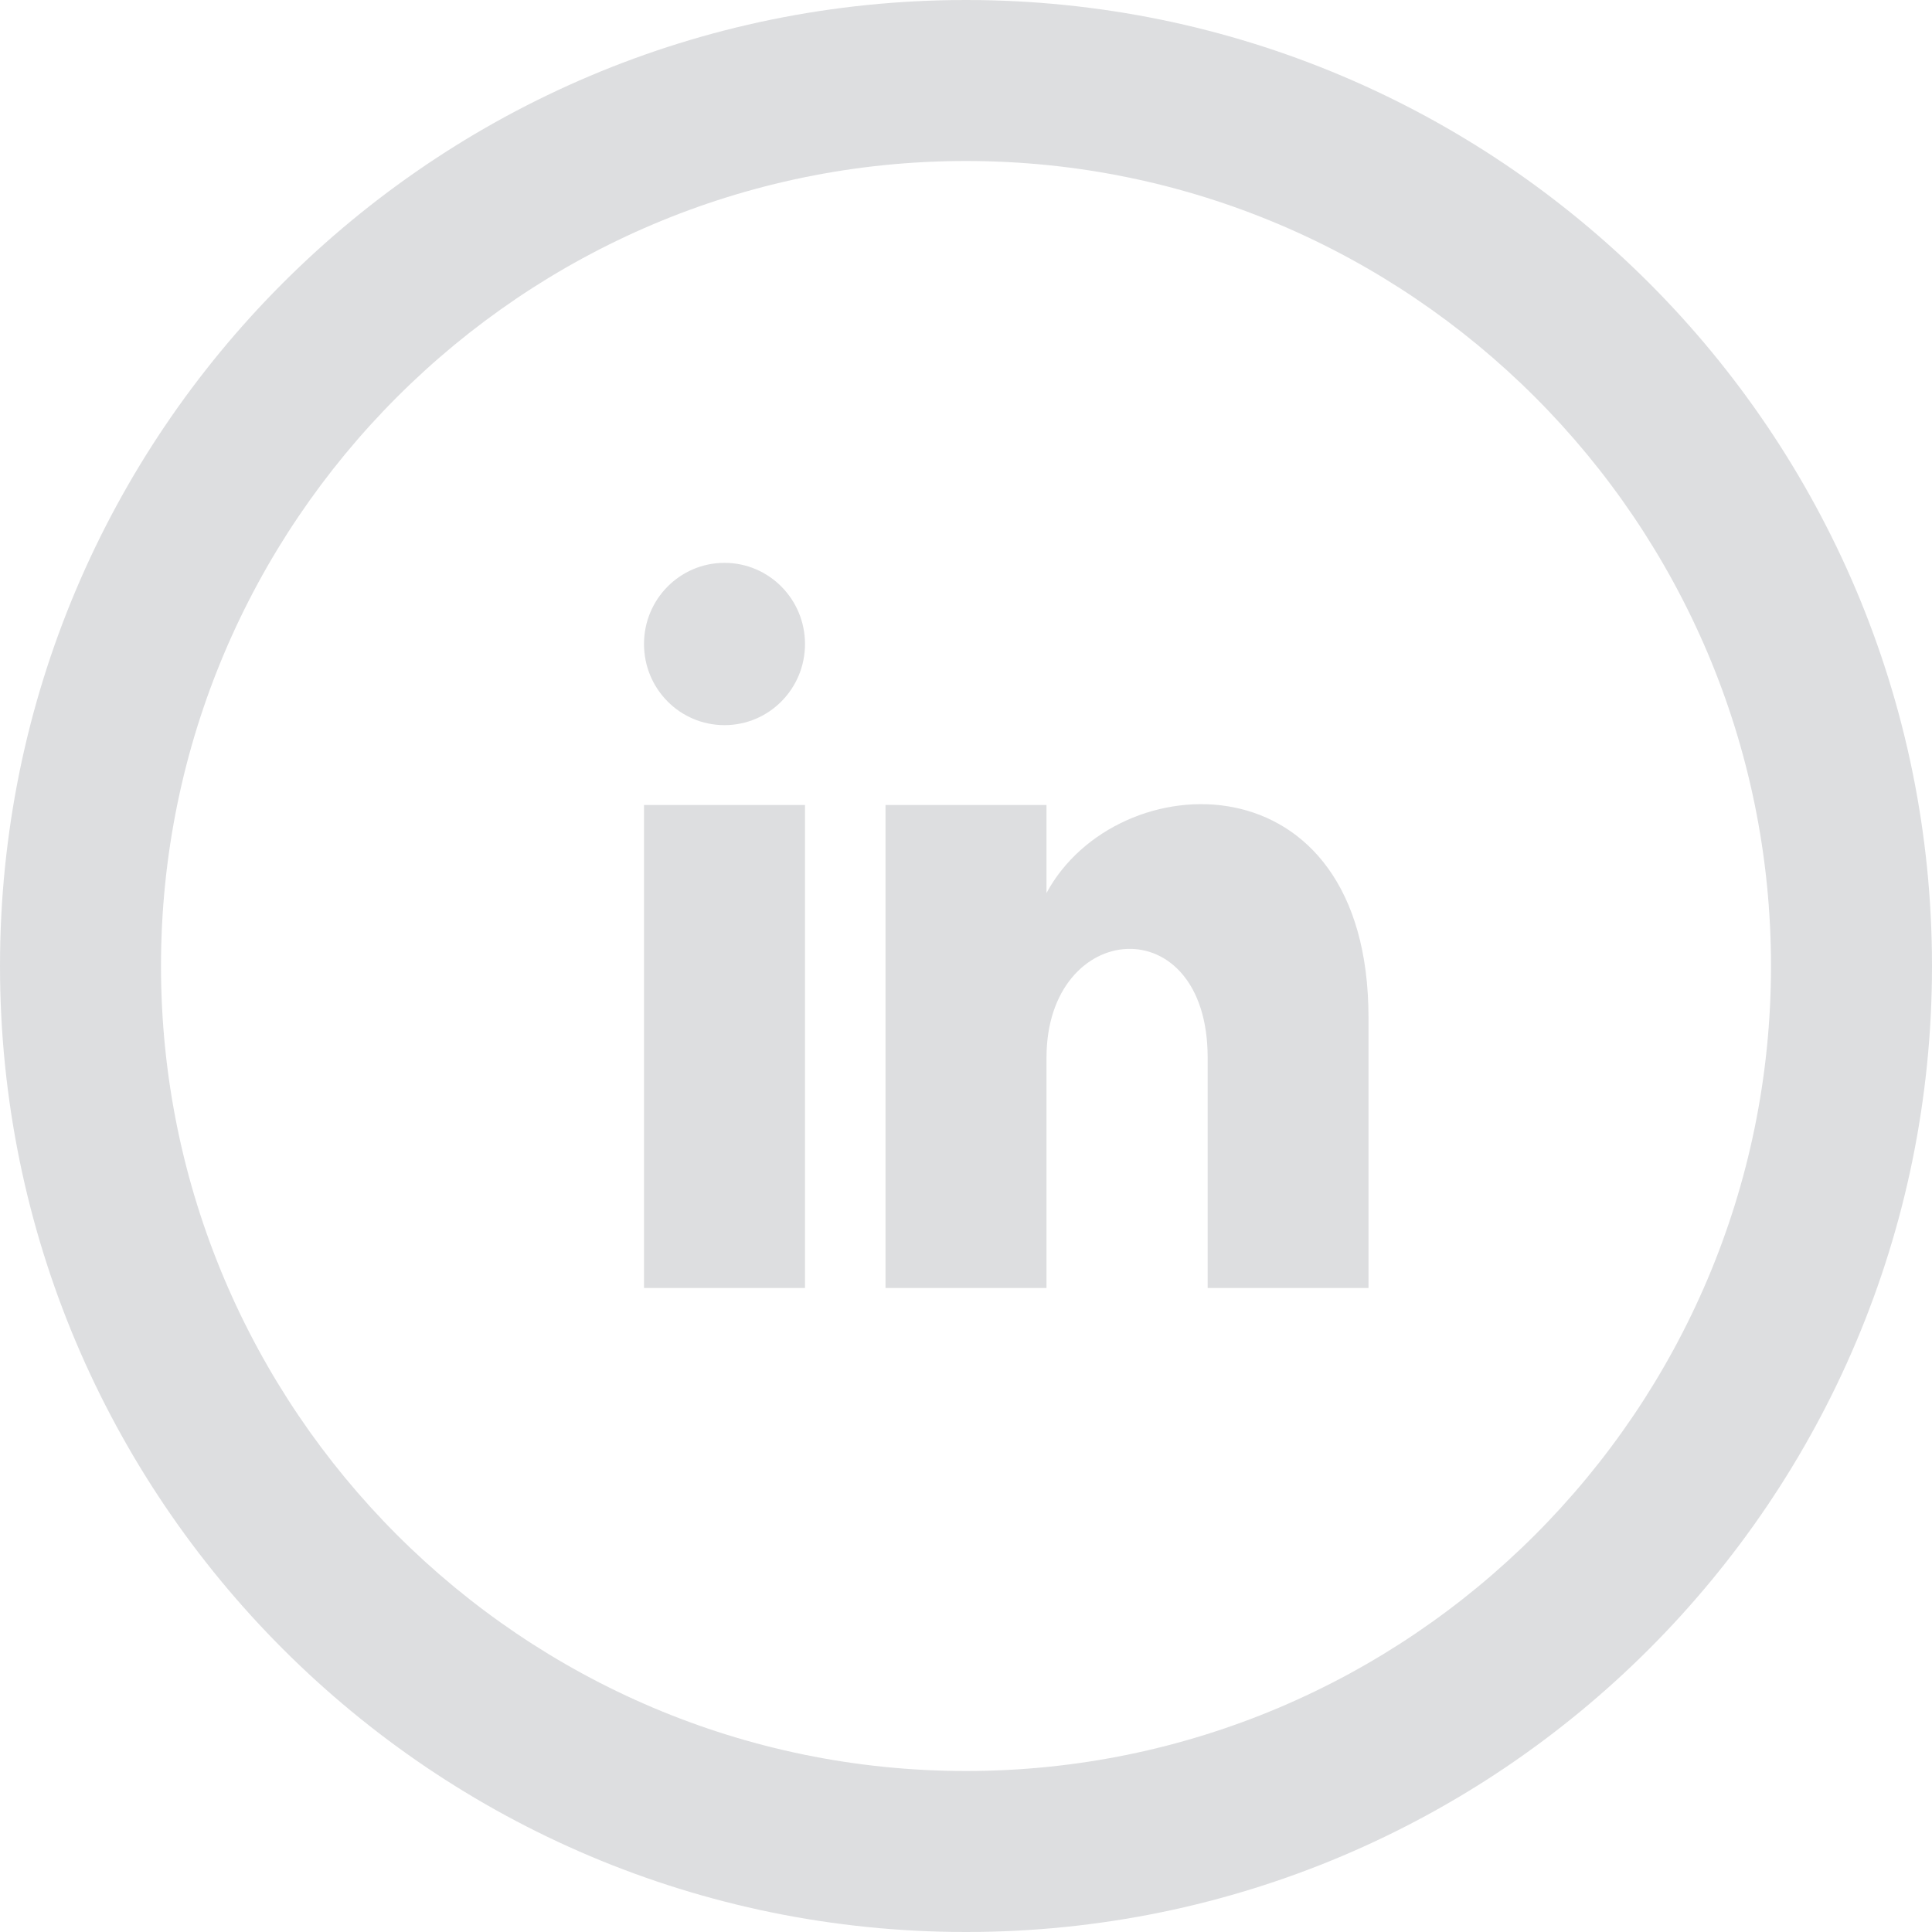
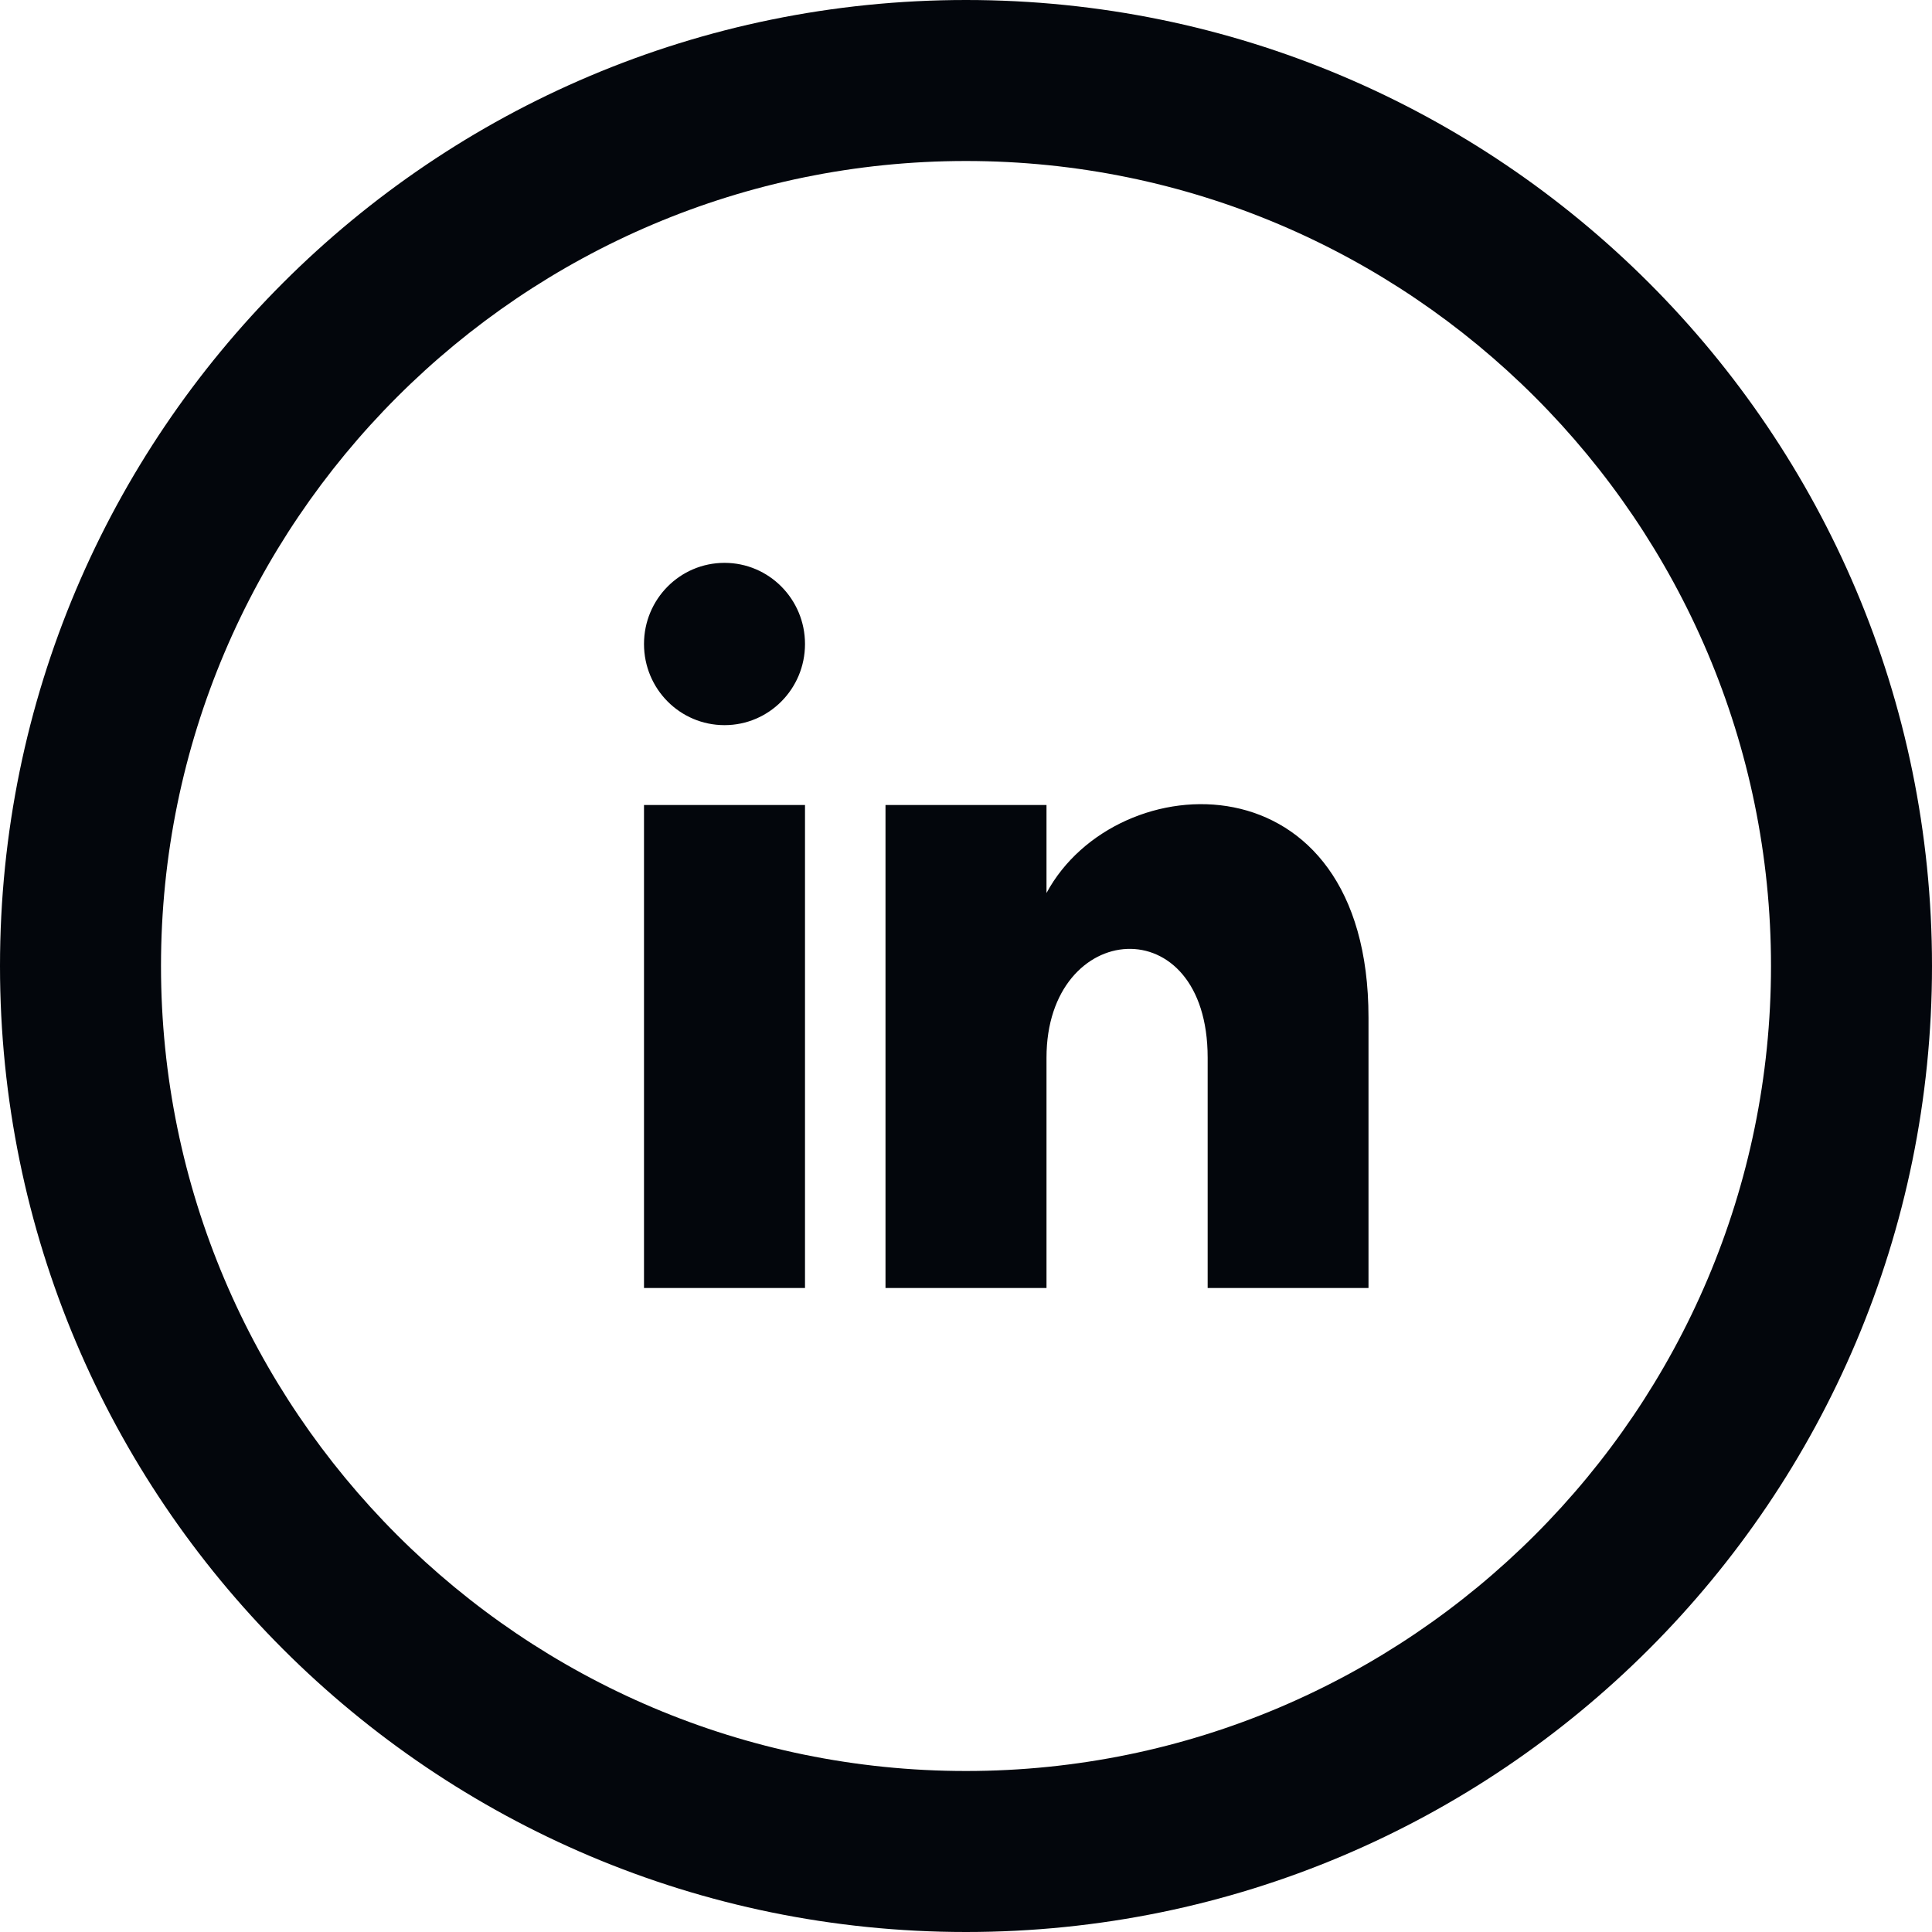
<svg xmlns="http://www.w3.org/2000/svg" width="60" height="60" viewBox="0 0 60 60" fill="none">
  <g id="linkedin_logo">
-     <path id="Vector" d="M30 5C43.785 5 55 16.215 55 30C55 43.785 43.785 55 30 55C16.215 55 5 43.785 5 30C5 16.215 16.215 5 30 5ZM30 0C13.432 0 0 13.432 0 30C0 46.568 13.432 60 30 60C46.568 60 60 46.568 60 30C60 13.432 46.568 0 30 0ZM25 20C25 21.392 23.883 22.52 22.5 22.52C21.117 22.52 20 21.395 20 20C20 18.608 21.117 17.48 22.5 17.48C23.883 17.48 25 18.61 25 20ZM25 25H20V40H25V25ZM32.5 25H27.5V40H32.5V32.847C32.5 28.543 37.505 28.145 37.505 32.847V40H42.5V31.602C42.5 23.392 34.68 23.692 32.5 27.733V25Z" fill="rgba(212, 213, 216, 0.8)" />
+     <path id="Vector" d="M30 5C43.785 5 55 16.215 55 30C55 43.785 43.785 55 30 55C16.215 55 5 43.785 5 30C5 16.215 16.215 5 30 5ZM30 0C13.432 0 0 13.432 0 30C0 46.568 13.432 60 30 60C46.568 60 60 46.568 60 30C60 13.432 46.568 0 30 0ZM25 20C25 21.392 23.883 22.52 22.5 22.52C21.117 22.52 20 21.395 20 20C20 18.608 21.117 17.48 22.5 17.48C23.883 17.48 25 18.61 25 20ZM25 25H20V40H25V25ZM32.5 25H27.5V40H32.5V32.847C32.5 28.543 37.505 28.145 37.505 32.847V40H42.5V31.602C42.5 23.392 34.68 23.692 32.5 27.733V25Z" fill="rgb(3, 6, 12)" />
  </g>
</svg>
